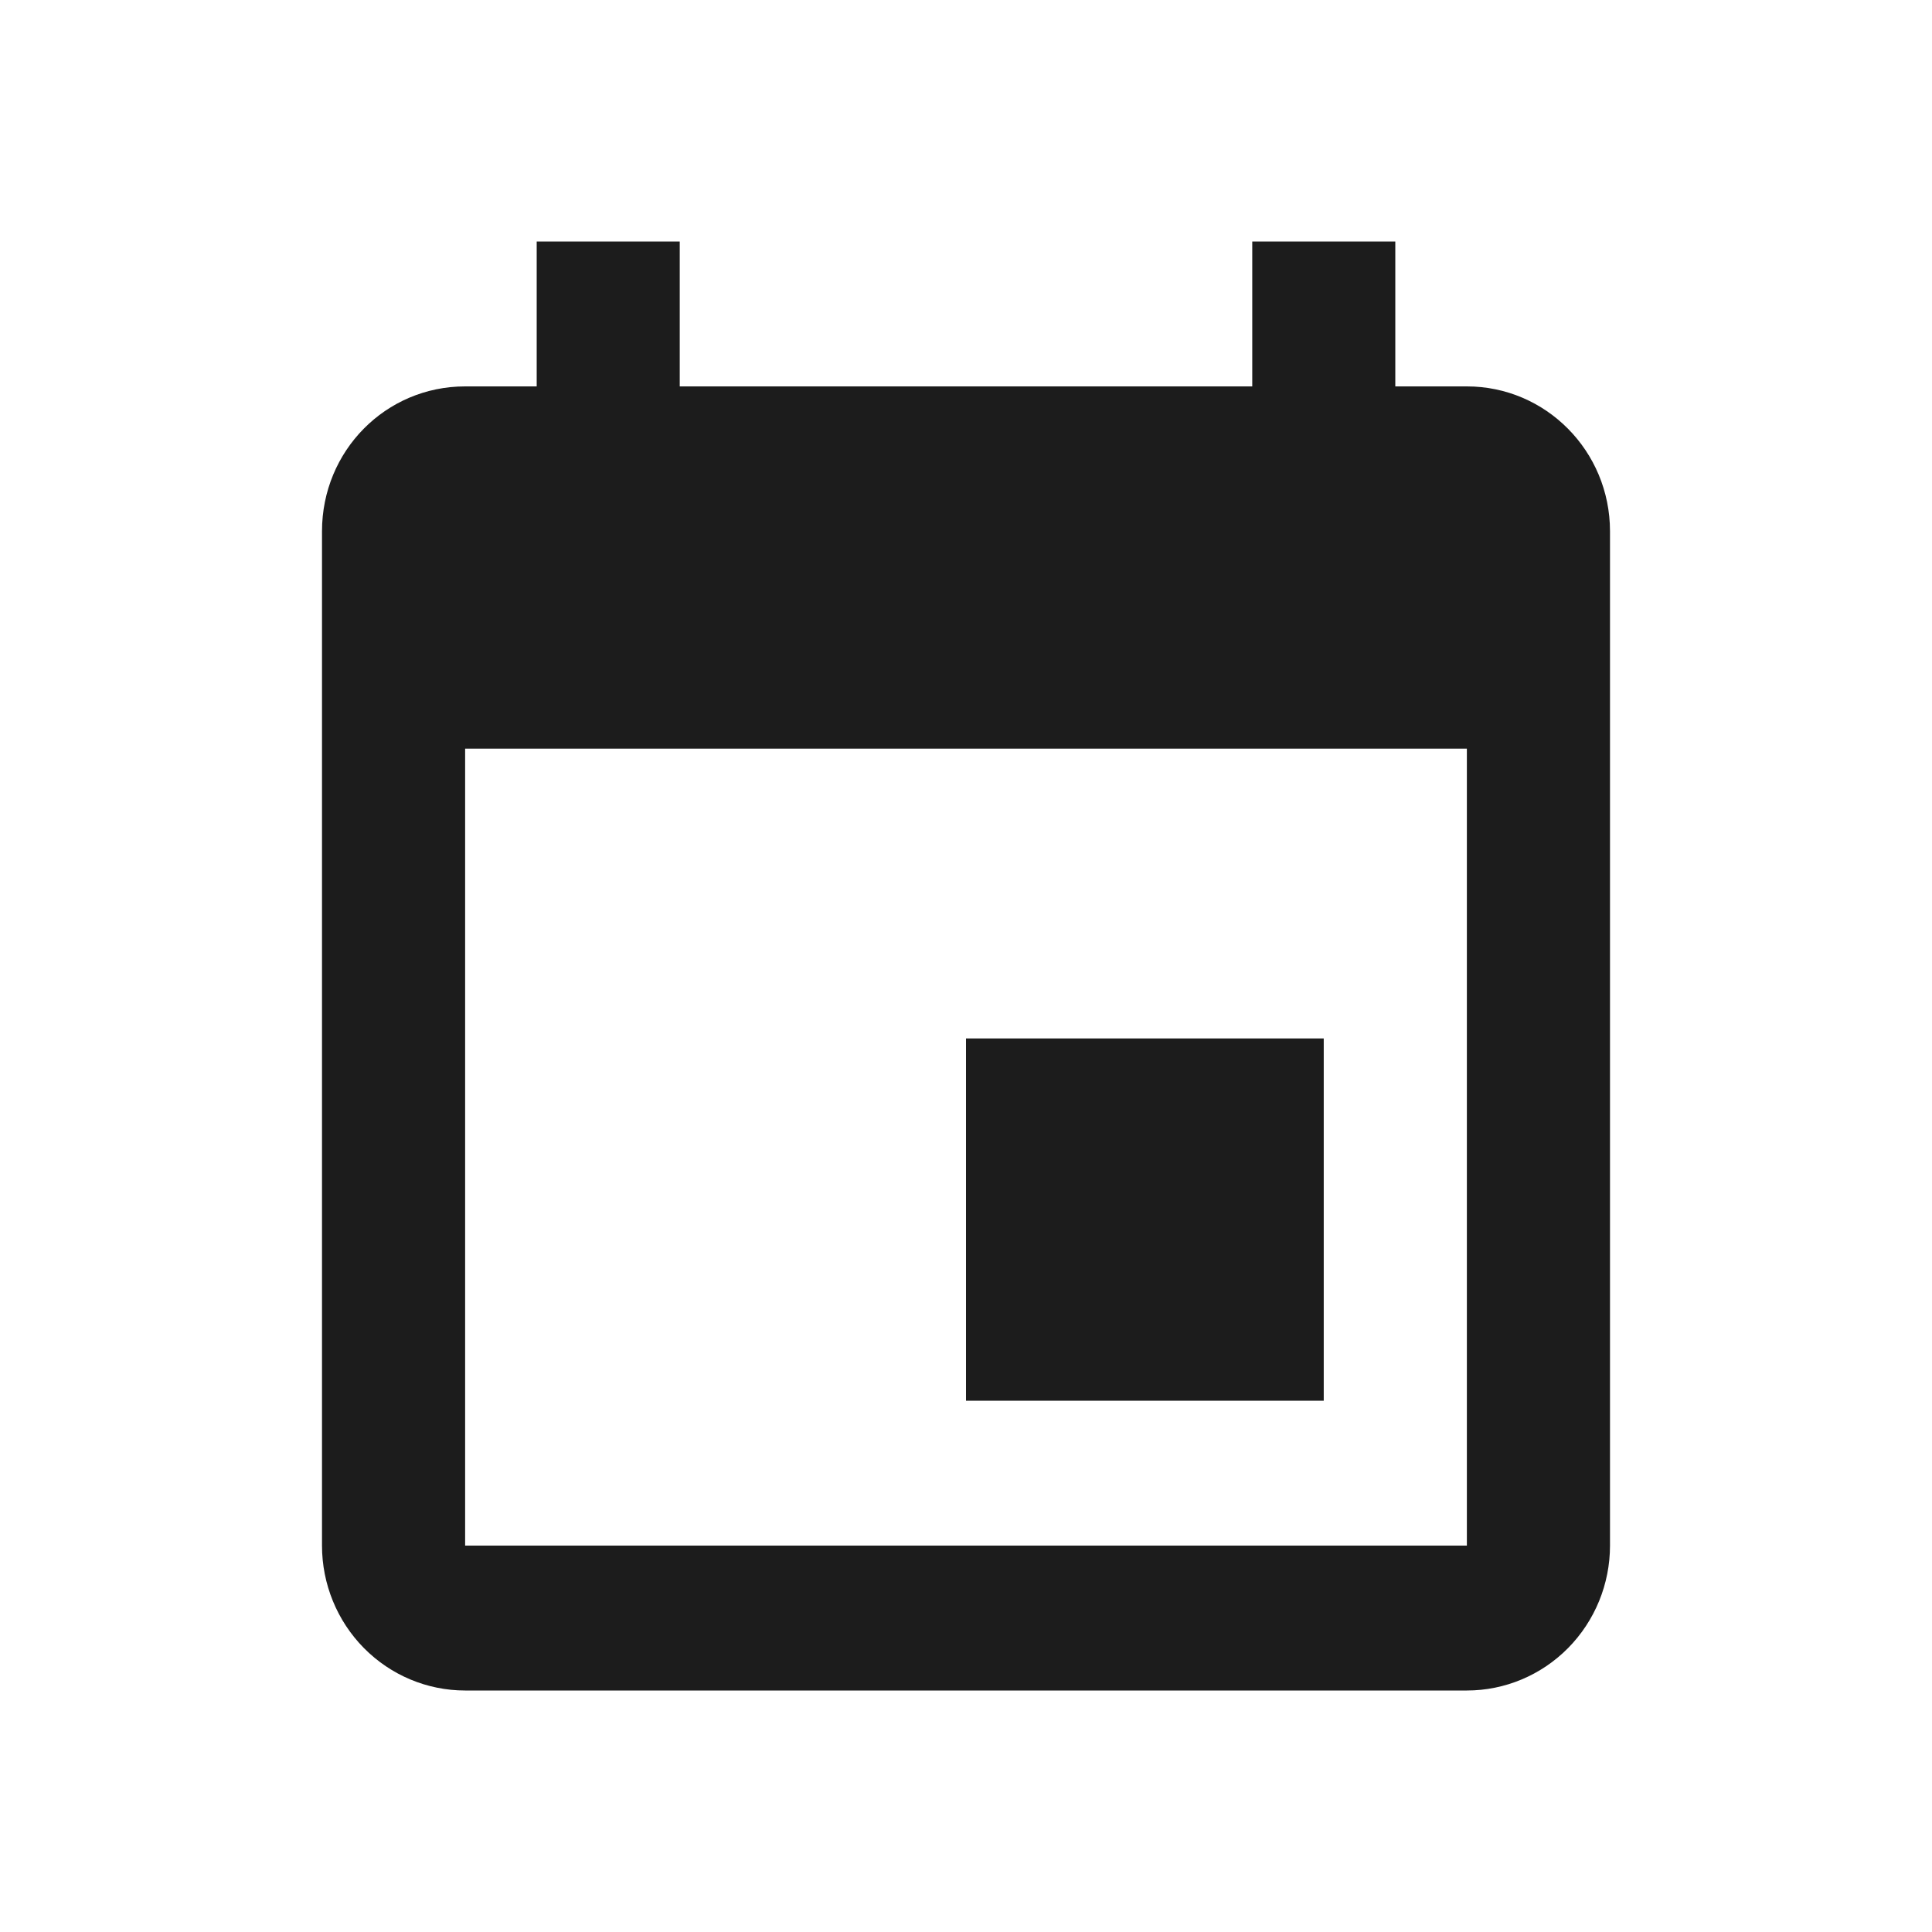
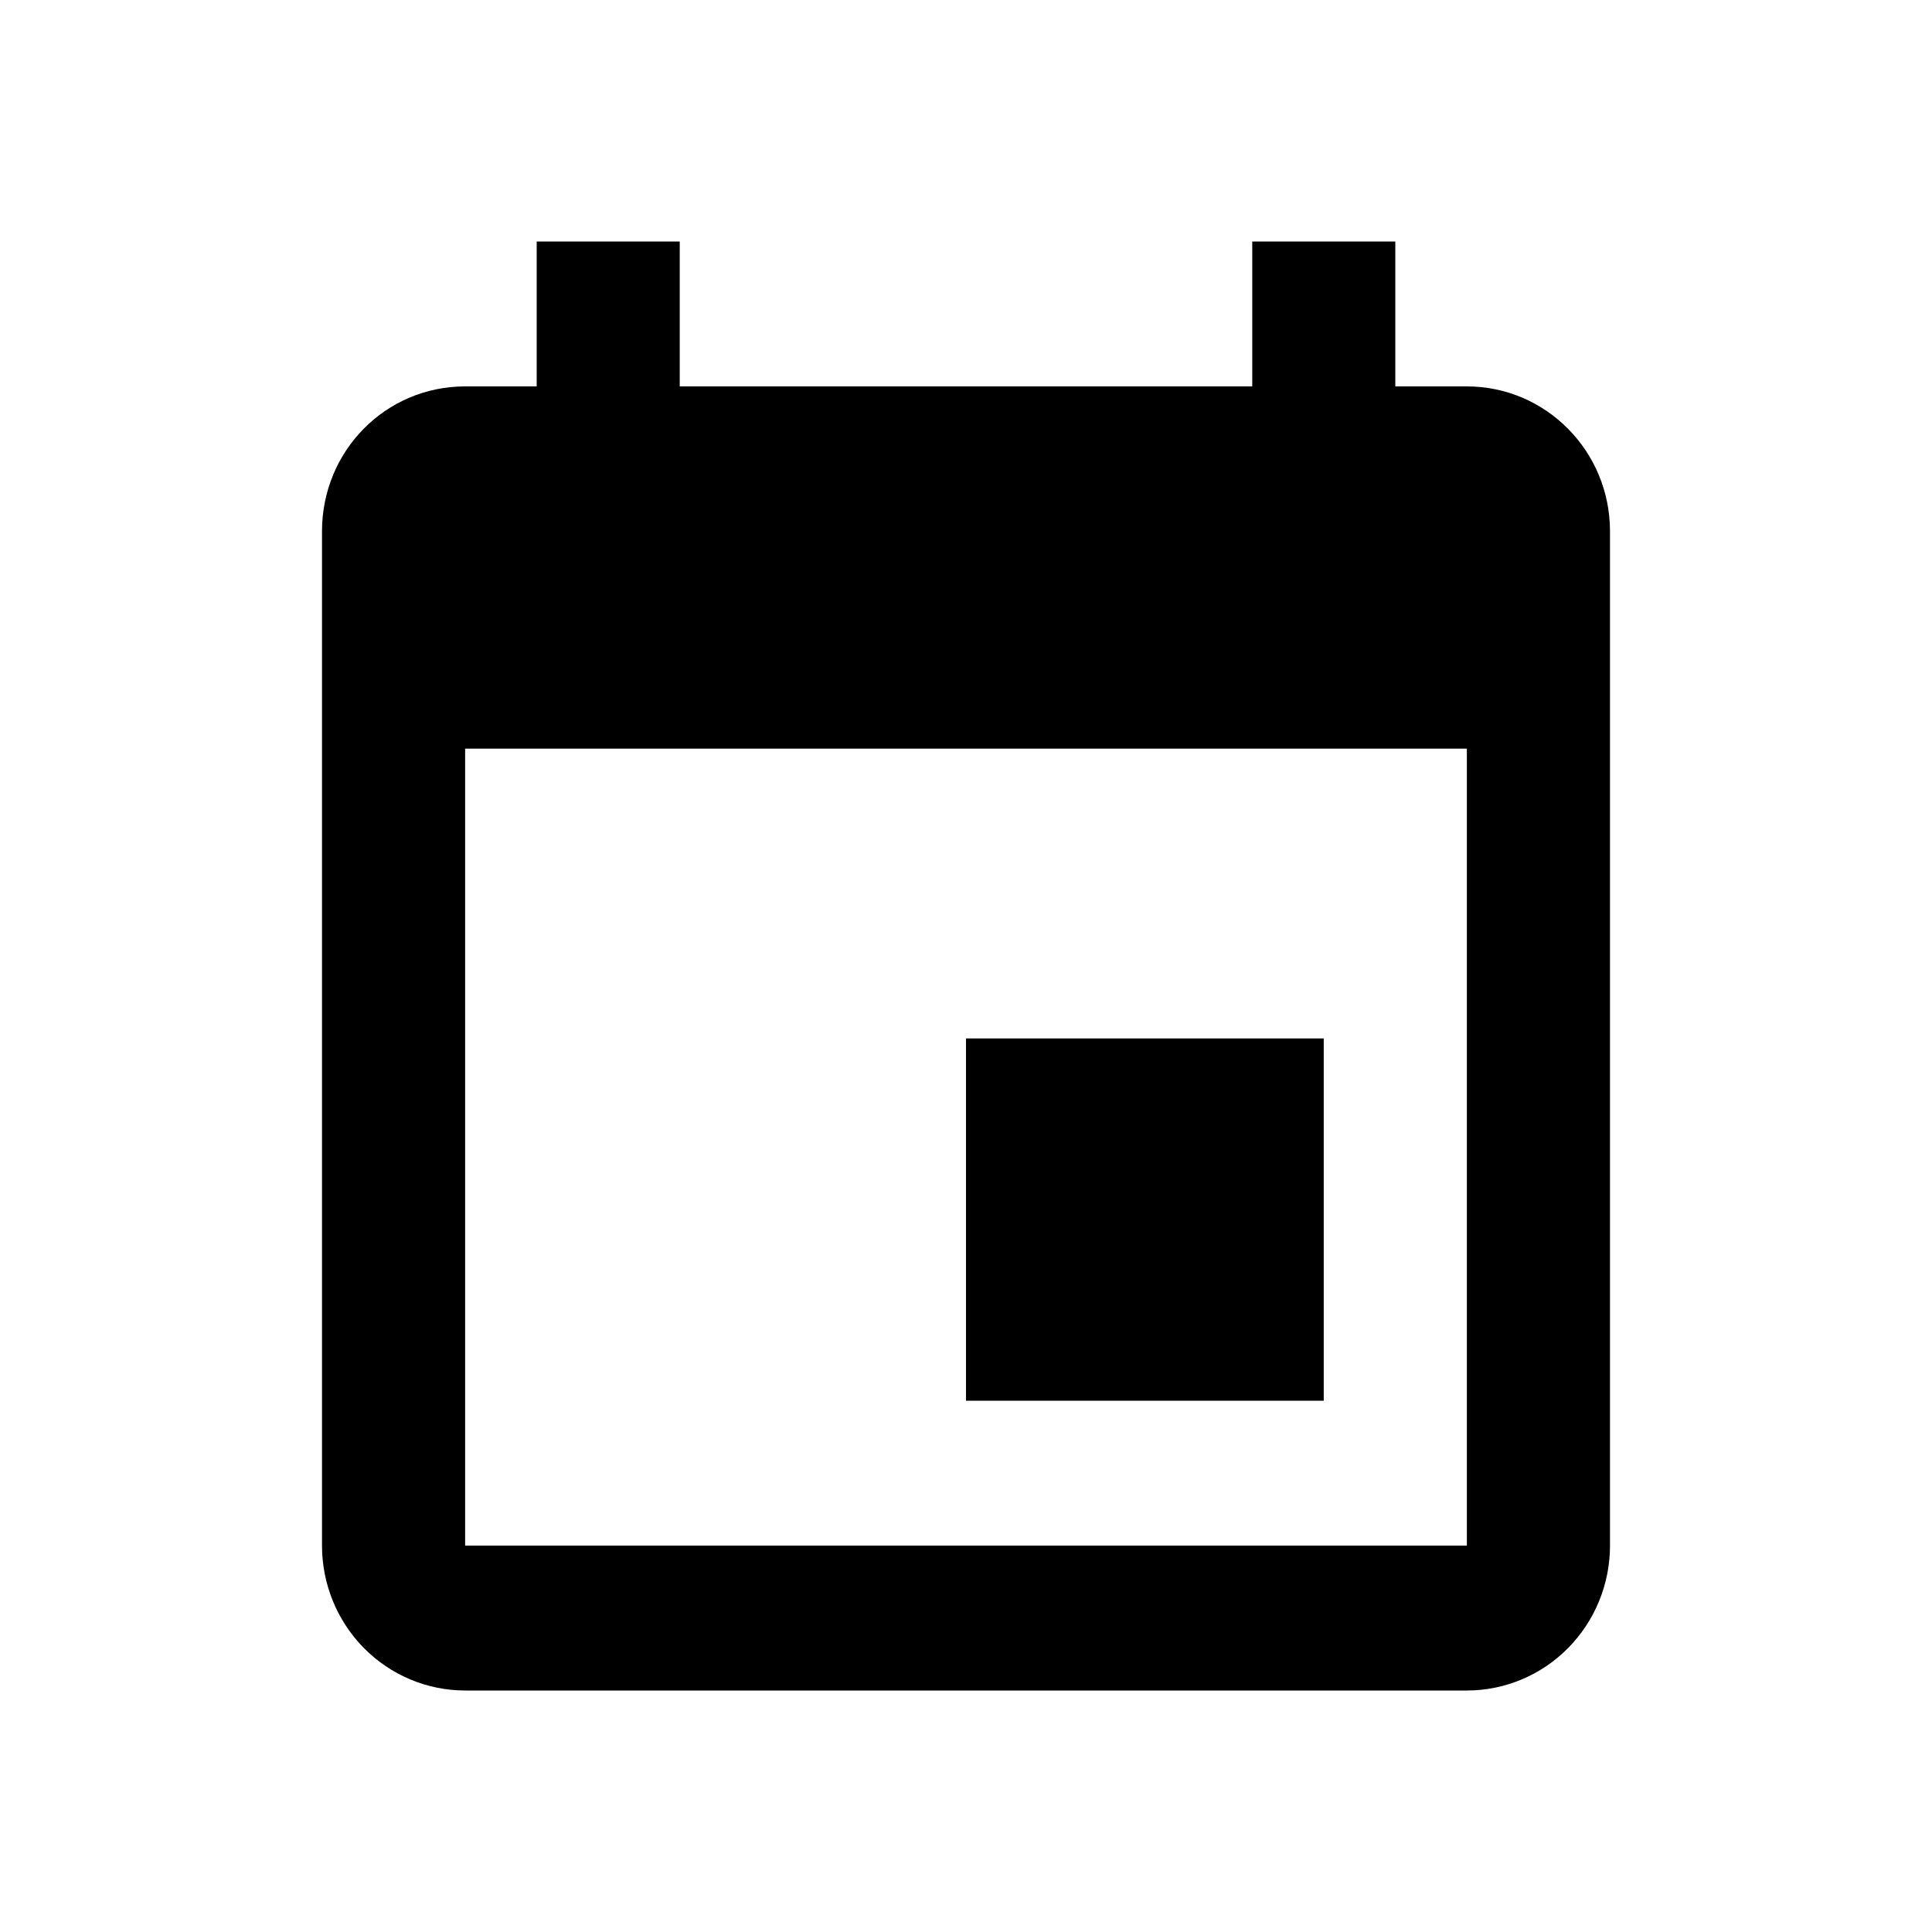
<svg xmlns="http://www.w3.org/2000/svg" width="24" height="24" viewBox="0 0 24 24" fill="none">
-   <path d="M18.222 19.2H5.778V9.3H18.222M15.556 3V4.8H8.444V3H6.667V4.8H5.778C4.791 4.8 4 5.601 4 6.6V19.2C4 19.677 4.187 20.135 4.521 20.473C4.854 20.81 5.306 21 5.778 21H18.222C18.694 21 19.146 20.81 19.479 20.473C19.813 20.135 20 19.677 20 19.2V6.6C20 5.601 19.2 4.8 18.222 4.8H17.333V3M16.444 12.9H12V17.4H16.444V12.9Z" fill="#1C1C1C" />
+   <path d="M18.222 19.2H5.778V9.3H18.222M15.556 3V4.8H8.444V3H6.667V4.8H5.778C4.791 4.8 4 5.601 4 6.6V19.2C4 19.677 4.187 20.135 4.521 20.473C4.854 20.81 5.306 21 5.778 21H18.222C18.694 21 19.146 20.81 19.479 20.473C19.813 20.135 20 19.677 20 19.2V6.6C20 5.601 19.2 4.8 18.222 4.8H17.333V3M16.444 12.9H12V17.4H16.444V12.9Z" fill="currentColor" />
</svg>
